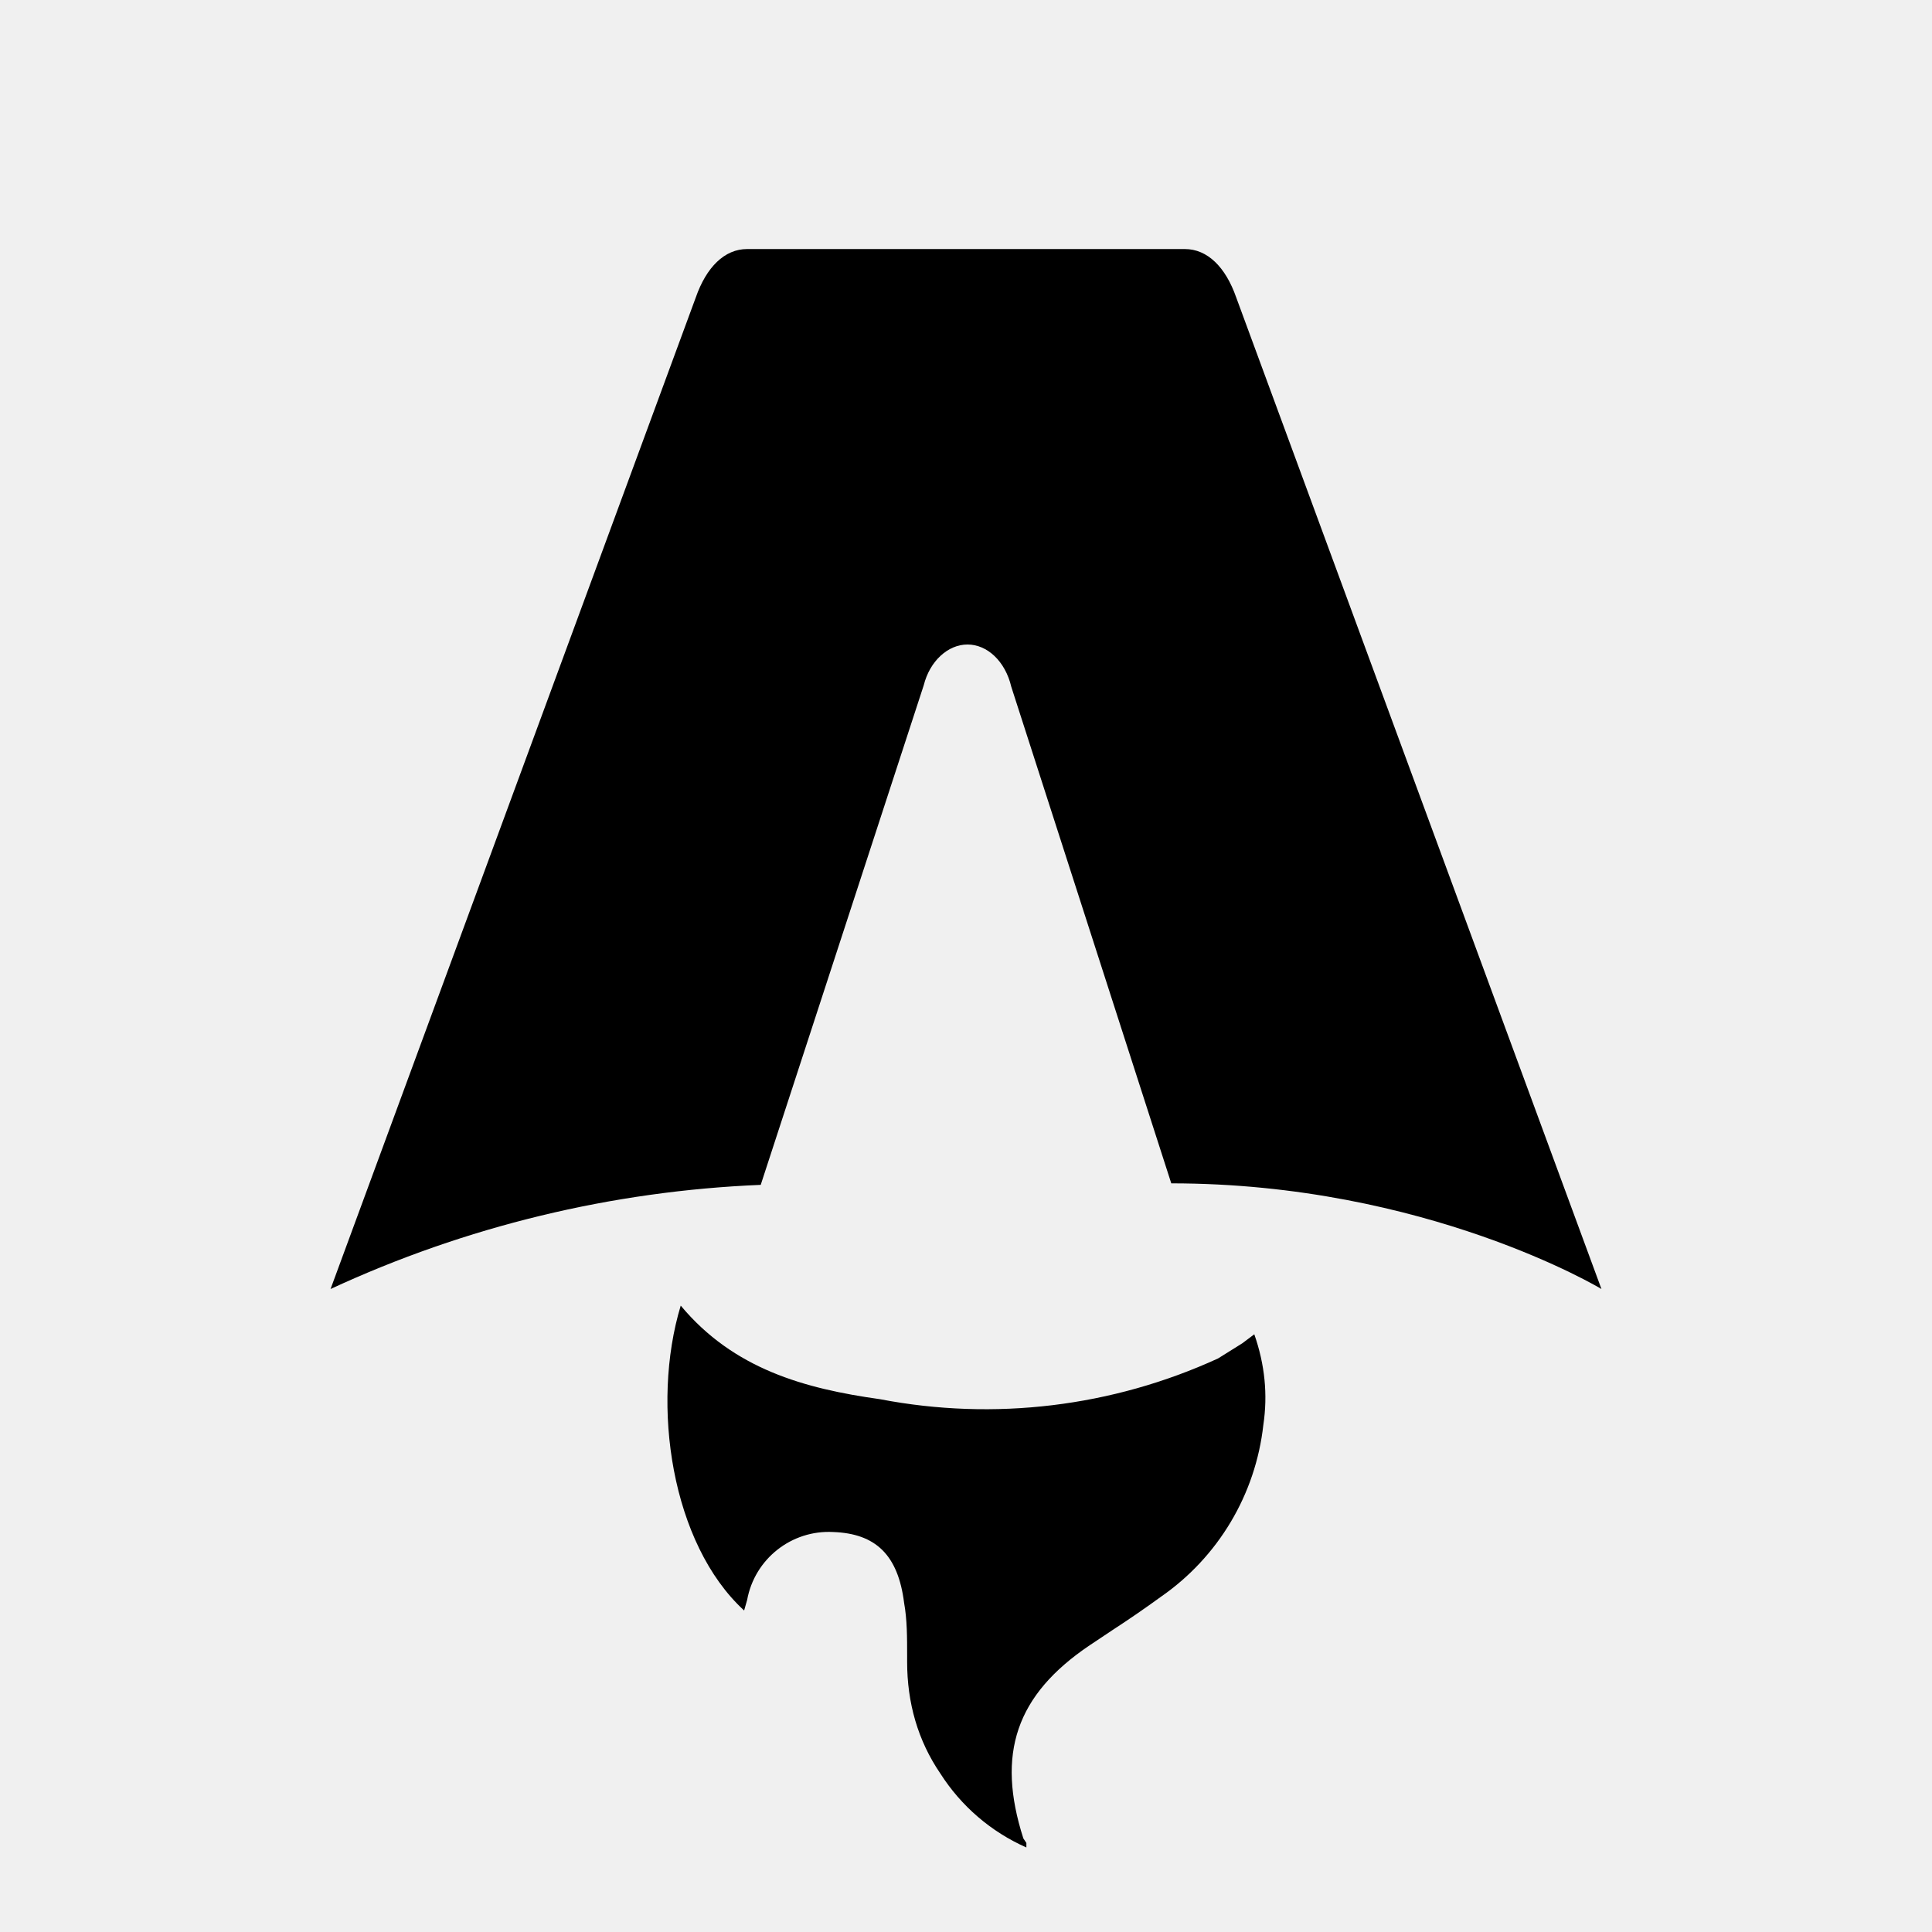
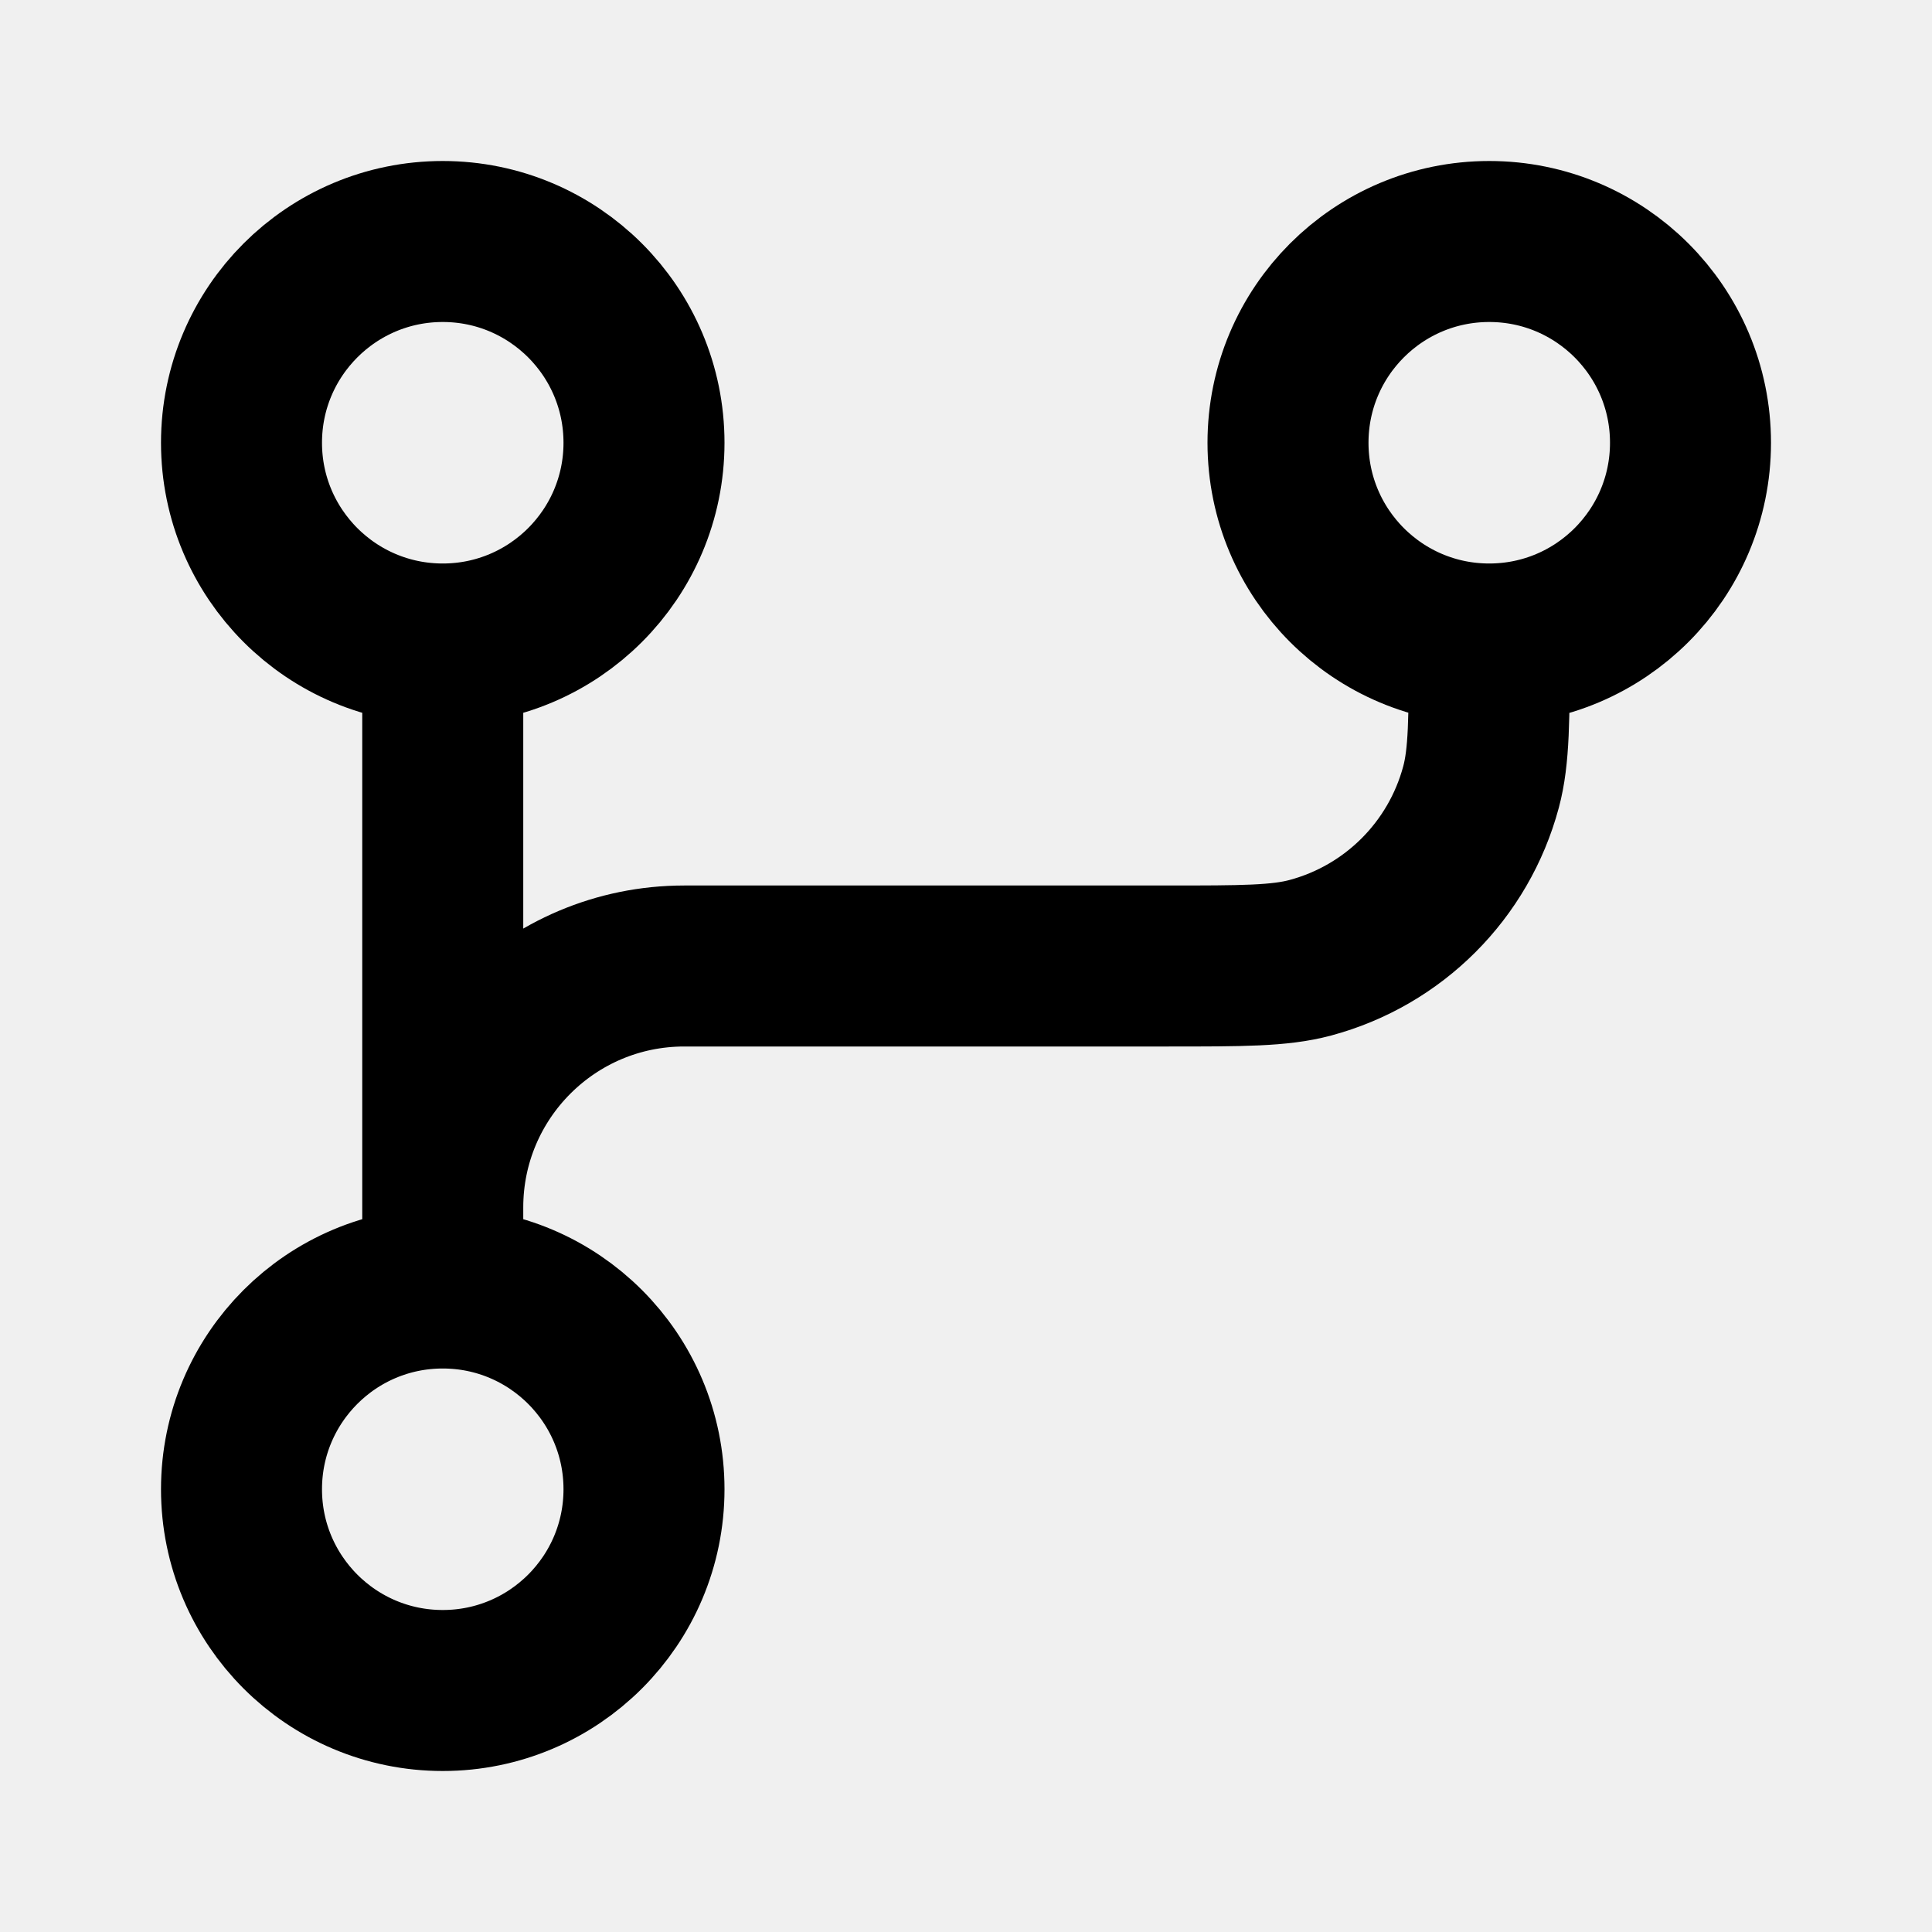
- <svg xmlns="http://www.w3.org/2000/svg" fill="none" viewBox="0 0 128 128">
-   <path d="M50.4 78.5a75.1 75.1 0 0 0-28.5 6.9l24.2-65.7c.7-2 1.9-3.2 3.4-3.2h29c1.5 0 2.7 1.2 3.4 3.2l24.2 65.7s-11.6-7-28.5-7L67 45.5c-.4-1.7-1.6-2.8-2.9-2.8-1.3 0-2.5 1.1-2.9 2.7L50.4 78.5Zm-1.1 28.2Zm-4.2-20.2c-2 6.6-.6 15.8 4.2 20.2a17.5 17.5 0 0 1 .2-.7 5.5 5.5 0 0 1 5.7-4.5c2.8.1 4.3 1.5 4.7 4.7.2 1.1.2 2.3.2 3.5v.4c0 2.7.7 5.2 2.2 7.4a13 13 0 0 0 5.7 4.9v-.3l-.2-.3c-1.8-5.6-.5-9.5 4.4-12.8l1.5-1a73 73 0 0 0 3.2-2.2 16 16 0 0 0 6.8-11.4c.3-2 .1-4-.6-6l-.8.6-1.6 1a37 37 0 0 1-22.4 2.7c-5-.7-9.7-2-13.2-6.2Z" />
+ <svg xmlns="http://www.w3.org/2000/svg" width="800" height="800" stroke="currentColor" viewBox="0 0 24 24" fill="none">
+   <path d="M5.5 8a2.5 2.5 0 1 0 0-5 2.5 2.5 0 0 0 0 5Zm0 0v8m0 0a2.5 2.5 0 1 0 0 5 2.5 2.5 0 0 0 0-5Zm13-8a2.5 2.5 0 1 0 0-5 2.5 2.5 0 0 0 0 5Zm0 0c0 .93 0 1.395-.102 1.776a3 3 0 0 1-2.122 2.122C15.895 12 15.43 12 14.5 12h-6a3 3 0 0 0-3 3" stroke-width="2" stroke-linecap="round" stroke-linejoin="round" />
  <style>
-         path { fill: #000; }
+         svg { color: #000; }
        @media (prefers-color-scheme: dark) {
-             path { fill: #FFF; }
+             svg { color: #FFF; }
        }
    </style>
</svg>
